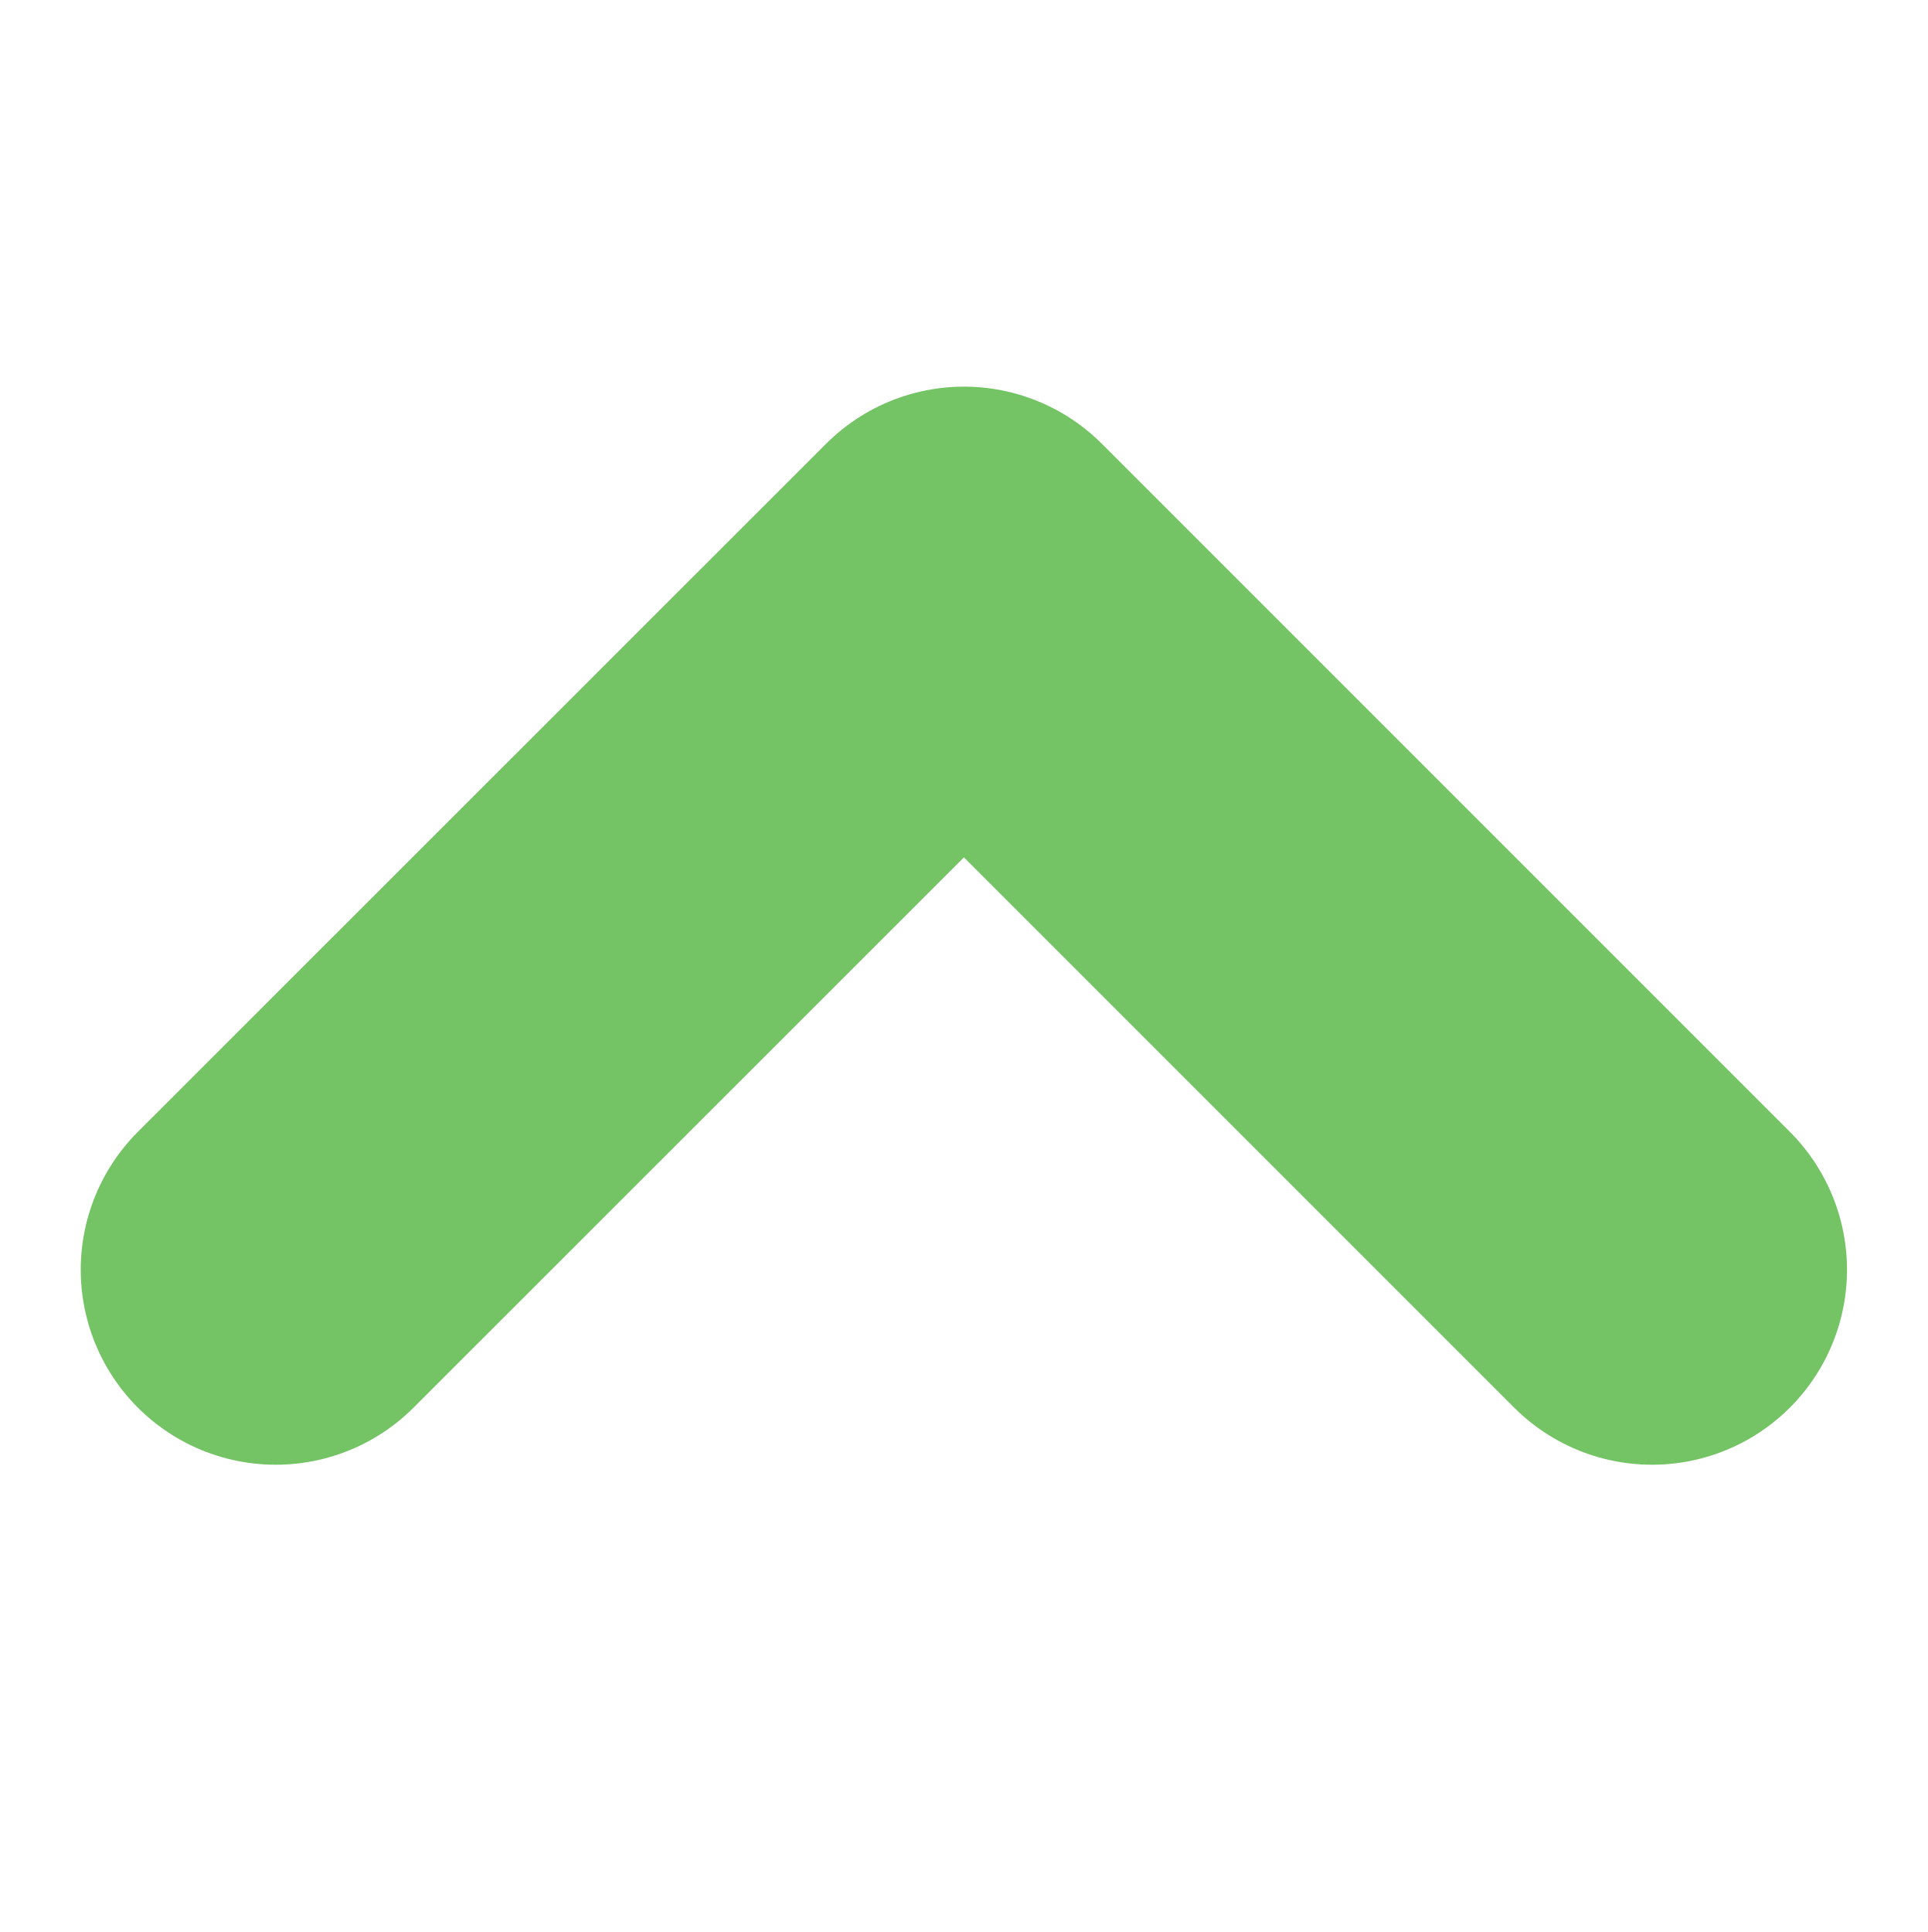
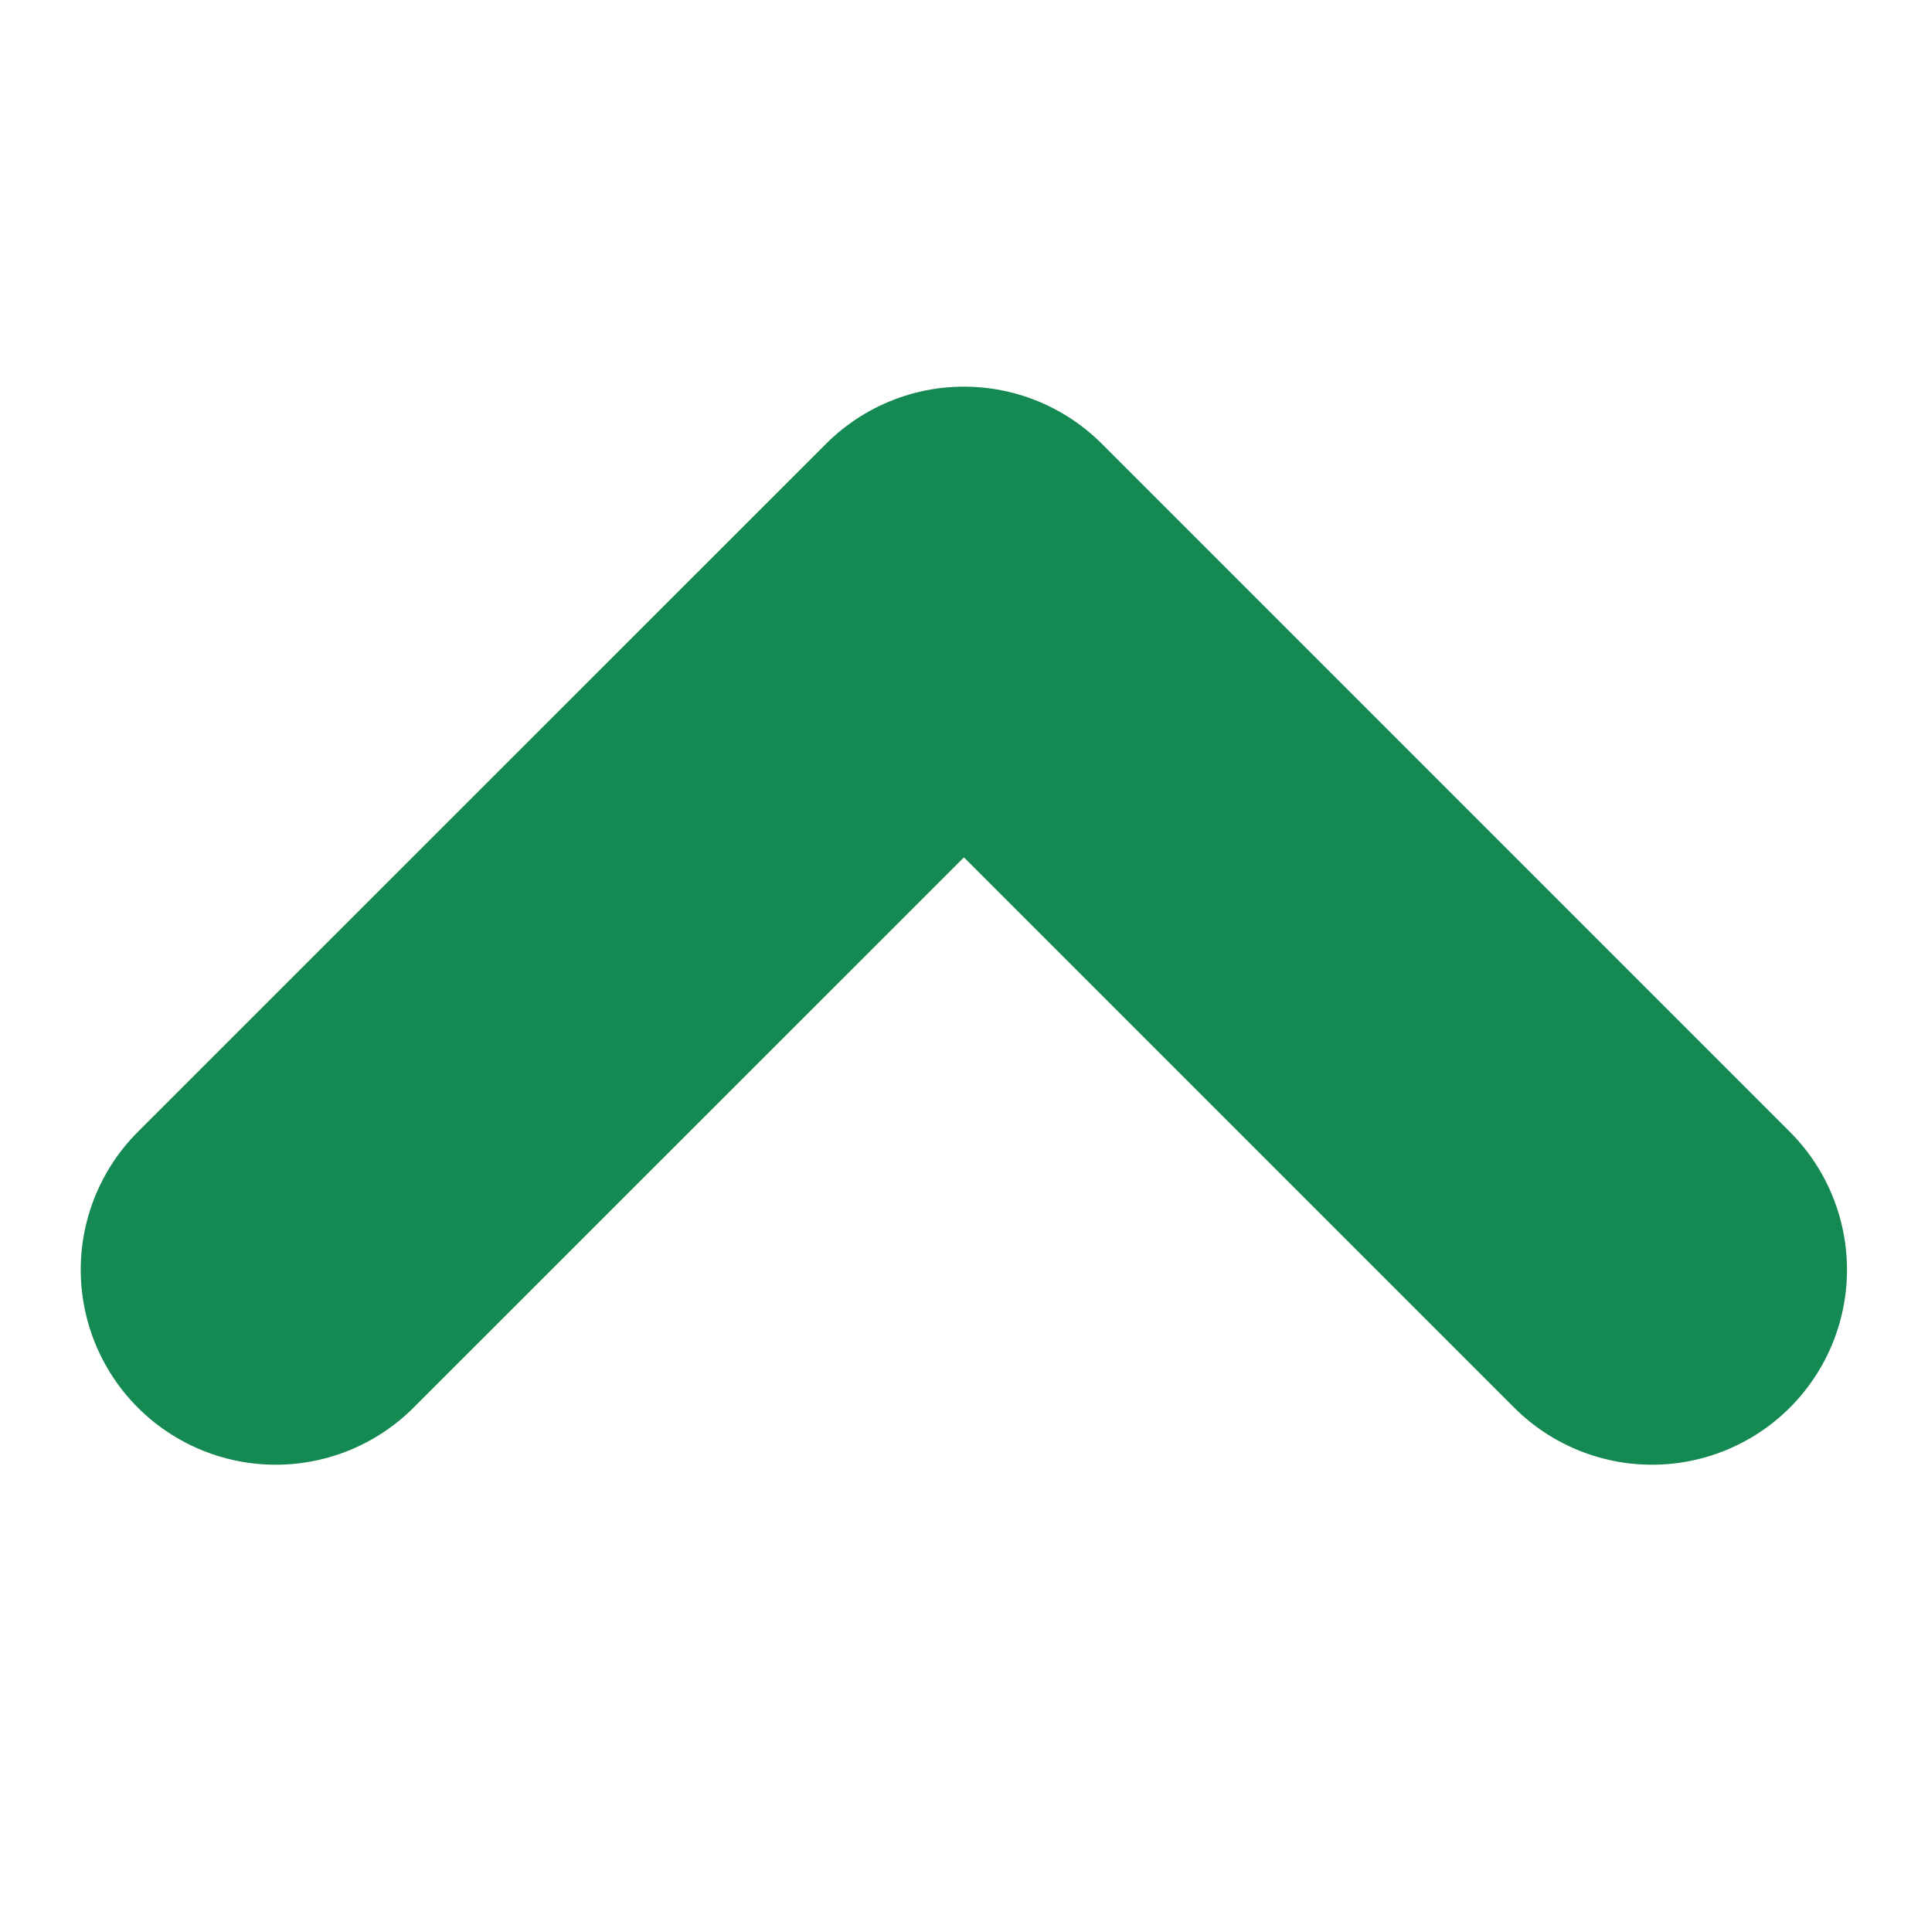
<svg xmlns="http://www.w3.org/2000/svg" width="25.887" height="25.943" viewBox="0 0 9.887 5.943">
-   <path id="Path_157" data-name="Path 157" d="M6502.544,2805l3.529,3.53-3.529,3.529" transform="translate(-2803.586 6507.073) rotate(-90)" fill="none" stroke="#74C365" stroke-linecap="round" stroke-linejoin="round" stroke-width="2" />
+   <path id="Path_157" data-name="Path 157" d="M6502.544,2805l3.529,3.53-3.529,3.529" transform="translate(-2803.586 6507.073) rotate(-90)" fill="none" stroke="#148952" stroke-linecap="round" stroke-linejoin="round" stroke-width="2" />
</svg>
